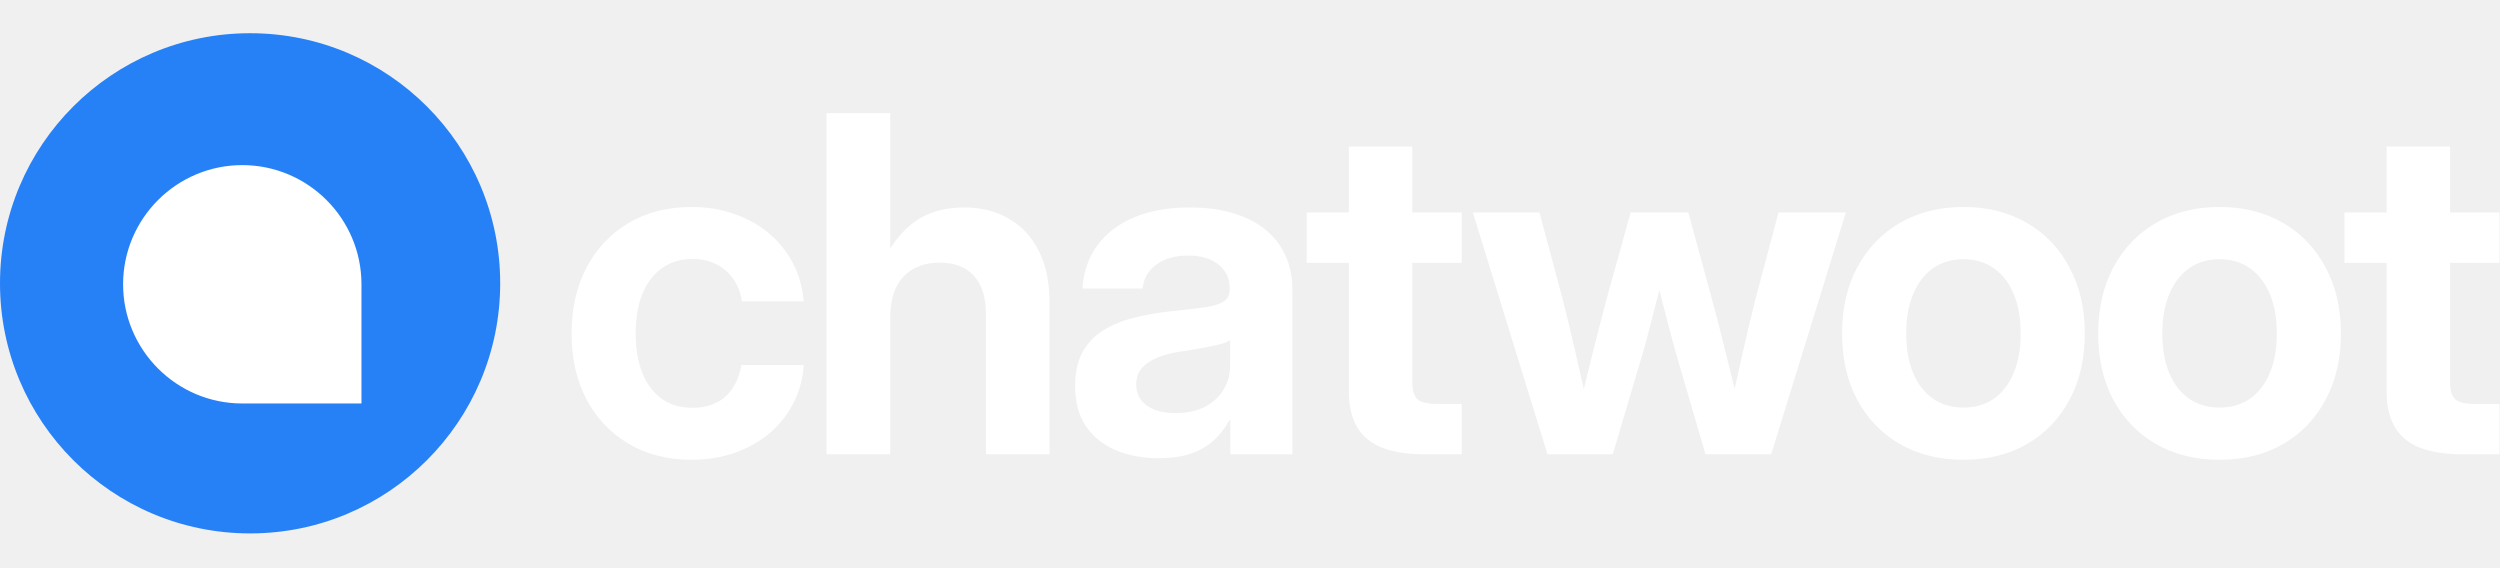
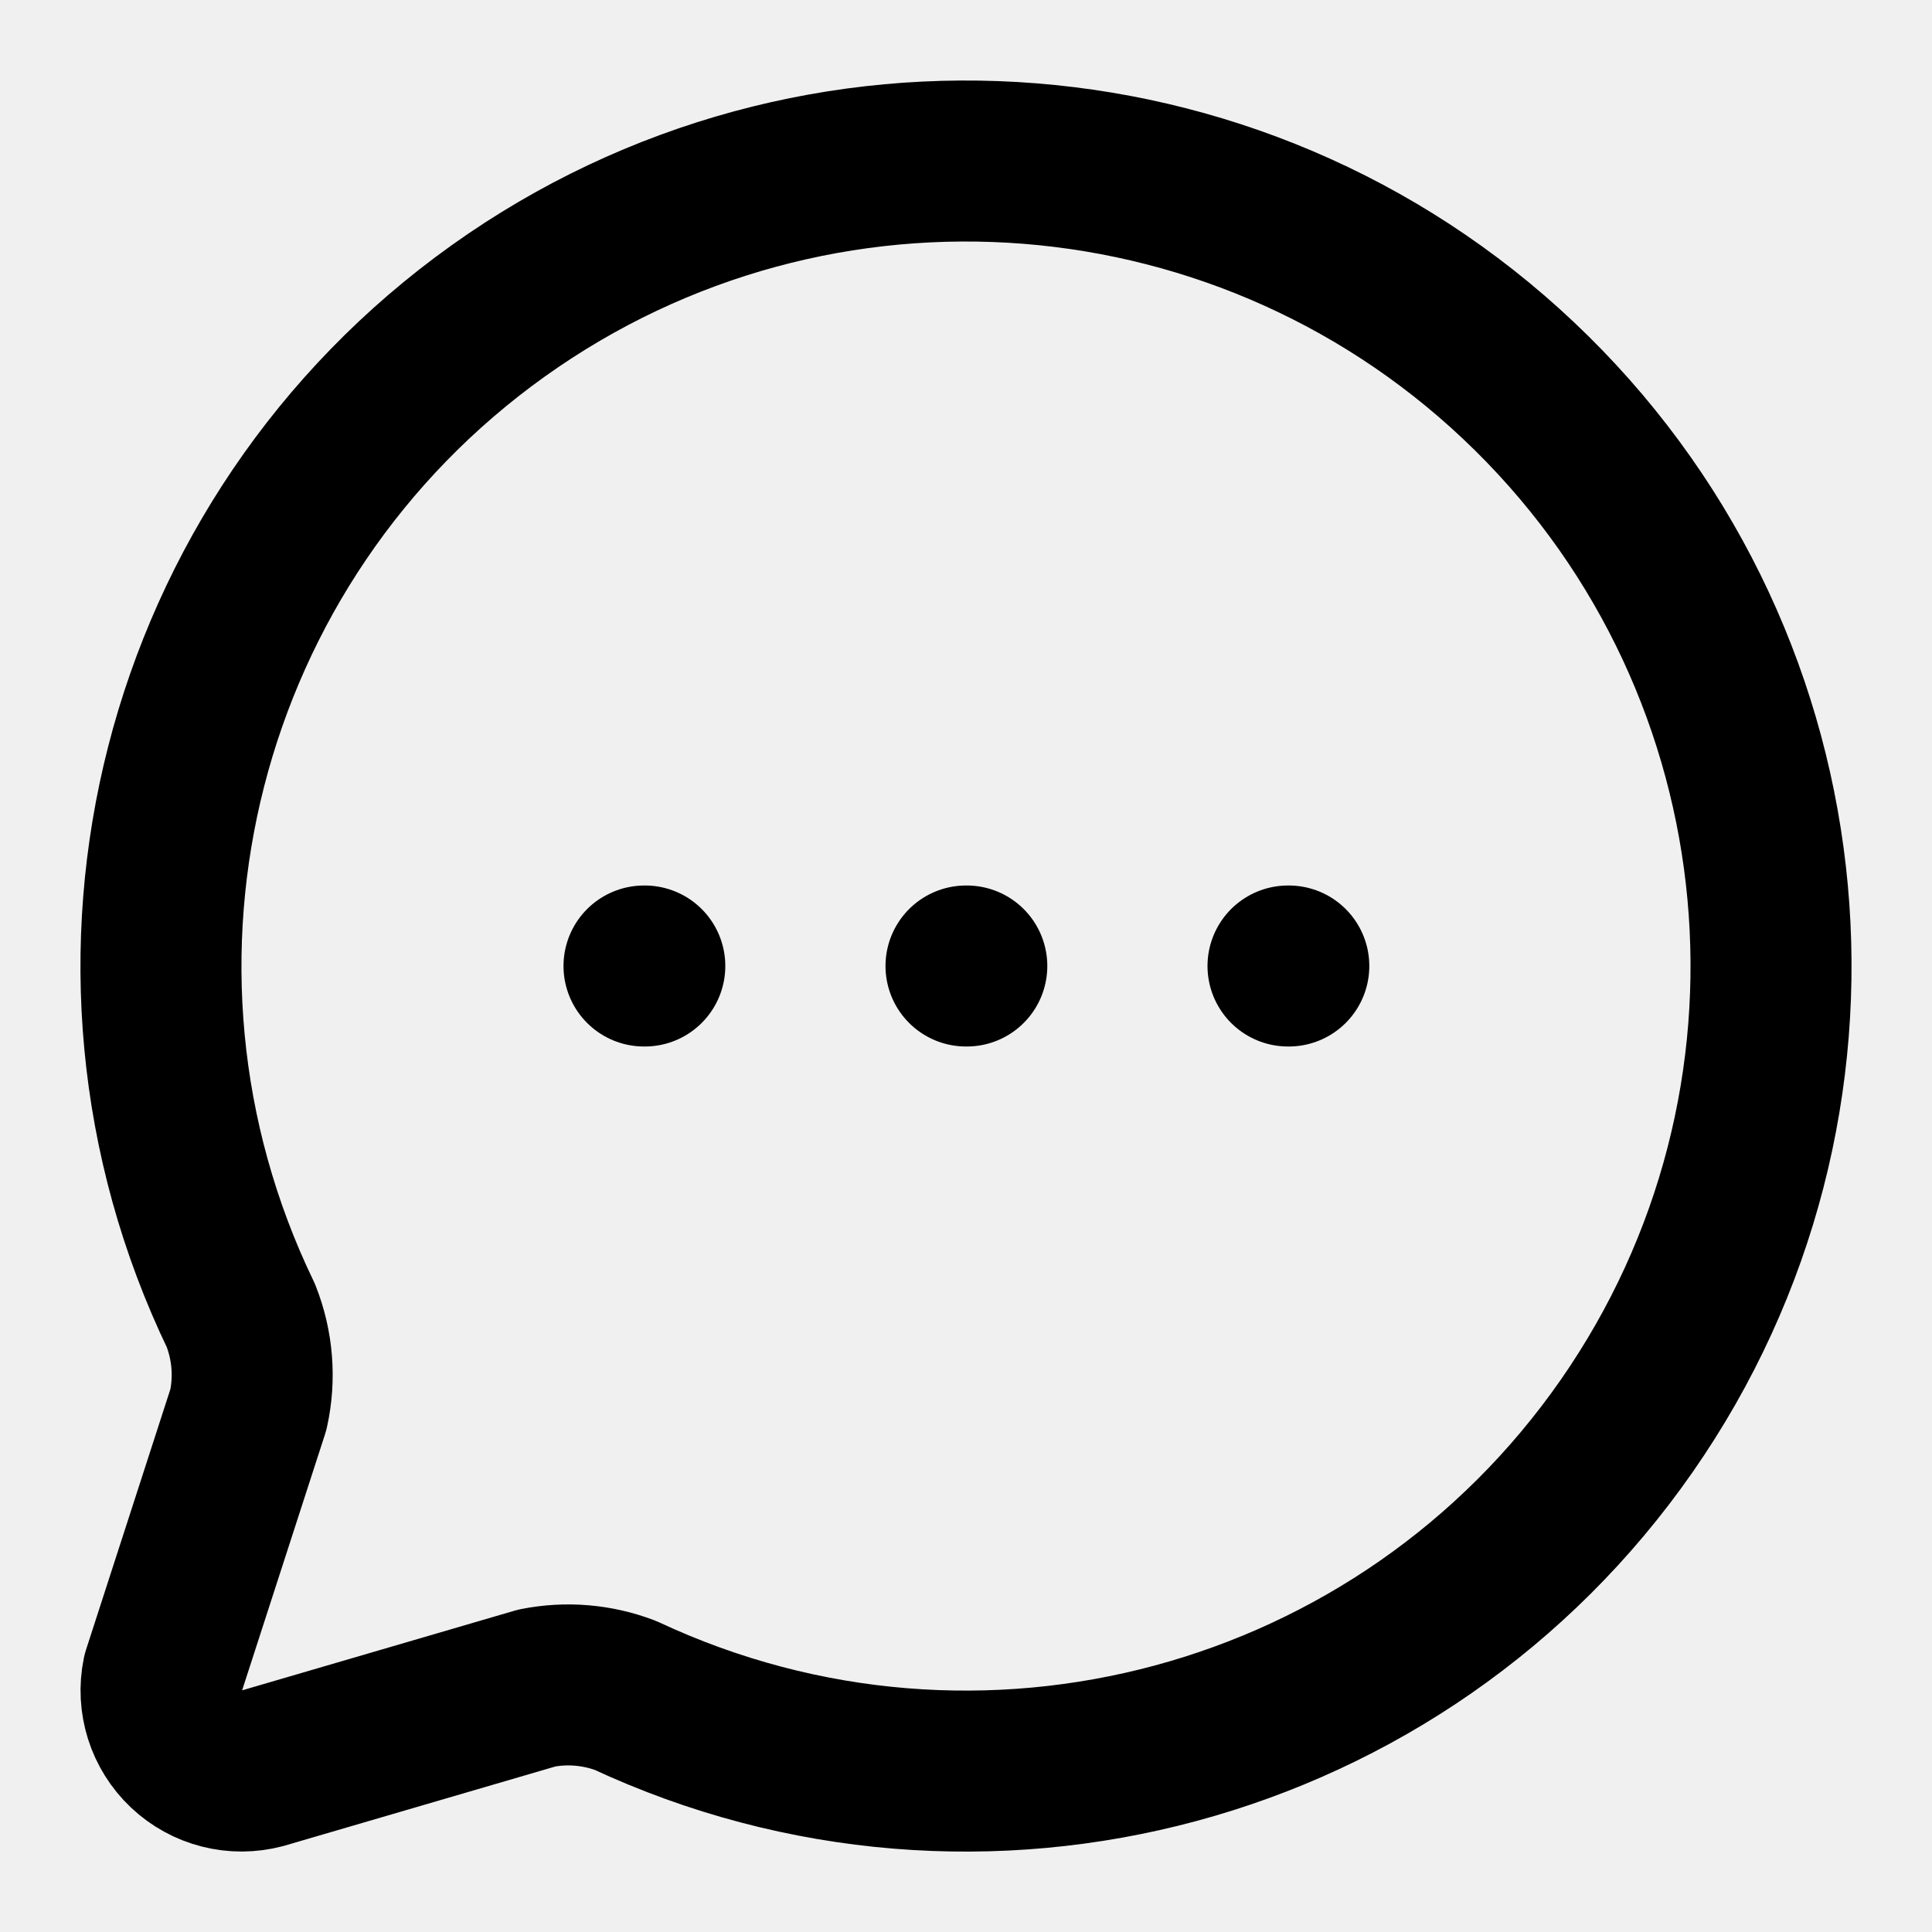
- <svg xmlns="http://www.w3.org/2000/svg" width="2559" height="581" viewBox="0 0 2559 581" fill="none">
-   <path d="M256 546C397.385 546 512 431.385 512 290C512 148.615 397.385 34 256 34C114.615 34 0 148.615 0 290C0 431.385 114.615 546 256 546Z" fill="#2781F6" />
-   <path d="M367 410H247.99C182.388 410 129 356.608 129 290.989C129 225.392 182.388 172 247.992 172C313.612 172 367 225.392 367 290.989V410Z" fill="white" stroke="white" stroke-width="6" />
-   <path d="M707.875 470.625C683.5 470.625 662.016 465.156 643.422 454.219C624.984 443.281 610.609 428.125 600.297 408.75C590.141 389.375 585.062 366.953 585.062 341.484C585.062 316.016 590.141 293.516 600.297 273.984C610.609 254.453 624.984 239.219 643.422 228.281C662.016 217.344 683.5 211.875 707.875 211.875C723.812 211.875 738.5 214.297 751.938 219.141C765.531 223.828 777.328 230.469 787.328 239.062C797.484 247.656 805.609 257.812 811.703 269.531C817.797 281.25 821.469 294.219 822.719 308.438H759.438C758.5 301.875 756.625 296.016 753.812 290.859C751.156 285.547 747.641 281.016 743.266 277.266C739.047 273.359 734.047 270.391 728.266 268.359C722.641 266.172 716.156 265.078 708.812 265.078C696.781 265.078 686.391 268.203 677.641 274.453C668.891 280.703 662.172 289.531 657.484 300.938C652.953 312.344 650.688 325.859 650.688 341.484C650.688 356.953 652.953 370.391 657.484 381.797C662.172 393.203 668.812 402.031 677.406 408.281C686.156 414.375 696.625 417.422 708.812 417.422C716.156 417.422 722.641 416.406 728.266 414.375C733.891 412.344 738.734 409.453 742.797 405.703C747.016 401.797 750.453 397.188 753.109 391.875C755.766 386.406 757.719 380.312 758.969 373.594H822.719C821.781 387.656 818.266 400.625 812.172 412.5C806.234 424.219 798.188 434.453 788.031 443.203C777.875 451.797 766 458.516 752.406 463.359C738.812 468.203 723.969 470.625 707.875 470.625ZM911.209 326.484V465H846.053V115.781H911.209V281.25H898.319C906.288 259.375 917.459 242.422 931.834 230.391C946.366 218.359 964.725 212.344 986.913 212.344C1004.41 212.344 1019.65 216.172 1032.62 223.828C1045.74 231.328 1055.98 242.344 1063.32 256.875C1070.66 271.406 1074.33 289.141 1074.33 310.078V465H1009.18V321.562C1009.18 304.219 1005.04 291.094 996.756 282.188C988.631 273.281 977.069 268.828 962.069 268.828C952.069 268.828 943.241 270.859 935.584 274.922C927.928 278.984 921.913 285.234 917.538 293.672C913.319 302.109 911.209 313.047 911.209 326.484ZM1185.79 468.984C1169.39 468.984 1154.78 466.25 1141.97 460.781C1129.15 455.312 1119 447.109 1111.5 436.172C1104.15 425.234 1100.48 411.562 1100.48 395.156C1100.48 381.094 1103.06 369.453 1108.22 360.234C1113.53 350.859 1120.64 343.438 1129.54 337.969C1138.61 332.344 1149 328.125 1160.72 325.312C1172.43 322.344 1184.62 320.156 1197.28 318.75C1212.59 317.188 1224.7 315.781 1233.61 314.531C1242.51 313.125 1248.92 311.094 1252.83 308.438C1256.73 305.781 1258.68 301.719 1258.68 296.25V294.609C1258.68 288.047 1256.97 282.344 1253.53 277.5C1250.09 272.5 1245.25 268.594 1239 265.781C1232.75 262.969 1225.17 261.562 1216.26 261.562C1207.36 261.562 1199.47 262.969 1192.59 265.781C1185.87 268.594 1180.48 272.578 1176.42 277.734C1172.51 282.734 1170.25 288.594 1169.62 295.312H1107.98C1109.08 278.438 1114.08 263.828 1122.98 251.484C1132.04 239.141 1144.54 229.531 1160.48 222.656C1176.58 215.781 1195.72 212.344 1217.9 212.344C1234.47 212.344 1249.23 214.297 1262.2 218.203C1275.33 222.109 1286.34 227.734 1295.25 235.078C1304.31 242.422 1311.18 251.328 1315.87 261.797C1320.56 272.109 1322.9 283.75 1322.9 296.719V465H1259.39V430.078H1258.45C1254.23 437.891 1248.92 444.766 1242.51 450.703C1236.26 456.484 1228.45 461.016 1219.08 464.297C1209.86 467.422 1198.76 468.984 1185.79 468.984ZM1203.14 422.812C1214.86 422.812 1224.86 420.703 1233.14 416.484C1241.58 412.109 1247.98 406.25 1252.36 398.906C1256.89 391.562 1259.15 383.281 1259.15 374.062V348.281C1257.12 349.531 1254.39 350.703 1250.95 351.797C1247.67 352.734 1243.68 353.672 1239 354.609C1234.47 355.547 1229.47 356.484 1224 357.422C1218.68 358.359 1213.14 359.219 1207.36 360C1199.23 361.25 1191.81 363.203 1185.09 365.859C1178.37 368.516 1172.98 372.109 1168.92 376.641C1165.01 381.016 1163.06 386.719 1163.06 393.75C1163.06 399.688 1164.7 404.922 1167.98 409.453C1171.42 413.828 1176.11 417.188 1182.04 419.531C1187.98 421.719 1195.01 422.812 1203.14 422.812ZM1496.24 217.5V269.062H1337.57V217.5H1496.24ZM1380.69 150H1445.61V390.703C1445.61 399.297 1447.33 405.234 1450.77 408.516C1454.21 411.797 1460.69 413.438 1470.22 413.438C1474.13 413.438 1478.66 413.438 1483.82 413.438C1489.13 413.438 1493.27 413.438 1496.24 413.438V465C1492.02 465 1486.32 465 1479.13 465C1472.1 465 1464.99 465 1457.8 465C1431.39 465 1411.94 459.766 1399.44 449.297C1386.94 438.828 1380.69 422.656 1380.69 400.781V150ZM1584.03 465L1507.62 217.5H1575.82L1599.73 307.031C1604.26 324.688 1608.63 342.891 1612.85 361.641C1617.07 380.391 1621.29 398.828 1625.51 416.953H1616.6C1621.13 398.828 1625.67 380.391 1630.2 361.641C1634.88 342.891 1639.57 324.688 1644.26 307.031L1669.1 217.5H1728.17L1752.54 307.031C1757.38 324.688 1762.07 342.891 1766.6 361.641C1771.13 380.391 1775.67 398.828 1780.2 416.953H1771.06C1775.43 398.828 1779.65 380.391 1783.71 361.641C1787.93 342.891 1792.23 324.688 1796.6 307.031L1820.51 217.5H1889.42L1813.01 465H1745.74L1716.45 364.688C1713.63 354.844 1710.9 344.844 1708.24 334.688C1705.59 324.375 1702.93 314.062 1700.28 303.75C1697.78 293.281 1695.12 282.969 1692.31 272.812H1704.96C1702.31 282.969 1699.57 293.281 1696.76 303.75C1694.1 314.062 1691.45 324.375 1688.79 334.688C1686.29 344.844 1683.56 354.844 1680.59 364.688L1650.82 465H1584.03ZM2009.78 470.625C1985.09 470.625 1963.38 465.234 1944.62 454.453C1926.03 443.672 1911.5 428.594 1901.03 409.219C1890.72 389.844 1885.56 367.266 1885.56 341.484C1885.56 315.703 1890.72 293.125 1901.03 273.75C1911.5 254.219 1926.03 239.062 1944.62 228.281C1963.38 217.344 1985.09 211.875 2009.78 211.875C2034.62 211.875 2056.34 217.344 2074.94 228.281C2093.53 239.062 2107.98 254.219 2118.3 273.75C2128.77 293.125 2134 315.703 2134 341.484C2134 367.266 2128.77 389.844 2118.3 409.219C2107.98 428.594 2093.53 443.672 2074.94 454.453C2056.34 465.234 2034.62 470.625 2009.78 470.625ZM2009.78 417.188C2021.66 417.188 2031.97 414.219 2040.72 408.281C2049.47 402.188 2056.27 393.438 2061.11 382.031C2065.95 370.625 2068.38 357.109 2068.38 341.484C2068.38 325.547 2065.95 311.953 2061.11 300.703C2056.27 289.297 2049.47 280.547 2040.72 274.453C2031.97 268.359 2021.66 265.312 2009.78 265.312C1998.06 265.312 1987.75 268.359 1978.84 274.453C1970.09 280.547 1963.3 289.297 1958.45 300.703C1953.61 311.953 1951.19 325.547 1951.19 341.484C1951.19 357.266 1953.61 370.859 1958.45 382.266C1963.3 393.516 1970.09 402.188 1978.84 408.281C1987.75 414.219 1998.06 417.188 2009.78 417.188ZM2271.94 470.625C2247.26 470.625 2225.54 465.234 2206.79 454.453C2188.19 443.672 2173.66 428.594 2163.19 409.219C2152.88 389.844 2147.72 367.266 2147.72 341.484C2147.72 315.703 2152.88 293.125 2163.19 273.75C2173.66 254.219 2188.19 239.062 2206.79 228.281C2225.54 217.344 2247.26 211.875 2271.94 211.875C2296.79 211.875 2318.51 217.344 2337.1 228.281C2355.69 239.062 2370.15 254.219 2380.46 273.75C2390.93 293.125 2396.16 315.703 2396.16 341.484C2396.16 367.266 2390.93 389.844 2380.46 409.219C2370.15 428.594 2355.69 443.672 2337.1 454.453C2318.51 465.234 2296.79 470.625 2271.94 470.625ZM2271.94 417.188C2283.82 417.188 2294.13 414.219 2302.88 408.281C2311.63 402.188 2318.43 393.438 2323.27 382.031C2328.12 370.625 2330.54 357.109 2330.54 341.484C2330.54 325.547 2328.12 311.953 2323.27 300.703C2318.43 289.297 2311.63 280.547 2302.88 274.453C2294.13 268.359 2283.82 265.312 2271.94 265.312C2260.22 265.312 2249.91 268.359 2241.01 274.453C2232.26 280.547 2225.46 289.297 2220.62 300.703C2215.77 311.953 2213.35 325.547 2213.35 341.484C2213.35 357.266 2215.77 370.859 2220.62 382.266C2225.46 393.516 2232.26 402.188 2241.01 408.281C2249.91 414.219 2260.22 417.188 2271.94 417.188ZM2558.48 217.5V269.062H2399.81V217.5H2558.48ZM2442.93 150H2507.86V390.703C2507.86 399.297 2509.57 405.234 2513.01 408.516C2516.45 411.797 2522.93 413.438 2532.47 413.438C2536.37 413.438 2540.9 413.438 2546.06 413.438C2551.37 413.438 2555.51 413.438 2558.48 413.438V465C2554.26 465 2548.56 465 2541.37 465C2534.34 465 2527.23 465 2520.04 465C2493.64 465 2474.18 459.766 2461.68 449.297C2449.18 438.828 2442.93 422.656 2442.93 400.781V150Z" fill="white" />
+ <svg xmlns="http://www.w3.org/2000/svg" width="24" height="24" viewBox="0 0 24 24" fill="none" stroke="currentColor" stroke-width="2" stroke-linecap="round" stroke-linejoin="round" class="lucide lucide-message-circle-more-icon lucide-message-circle-more">
+   <path d="M2.992 16.342a2 2 0 0 1 .094 1.167l-1.065 3.29a1 1 0 0 0 1.236 1.168l3.413-.998a2 2 0 0 1 1.099.092 10 10 0 1 0-4.777-4.719" />
+   <path d="M8 12h.01" />
+   <path d="M12 12h.01" />
+   <path d="M16 12h.01" />
</svg>
